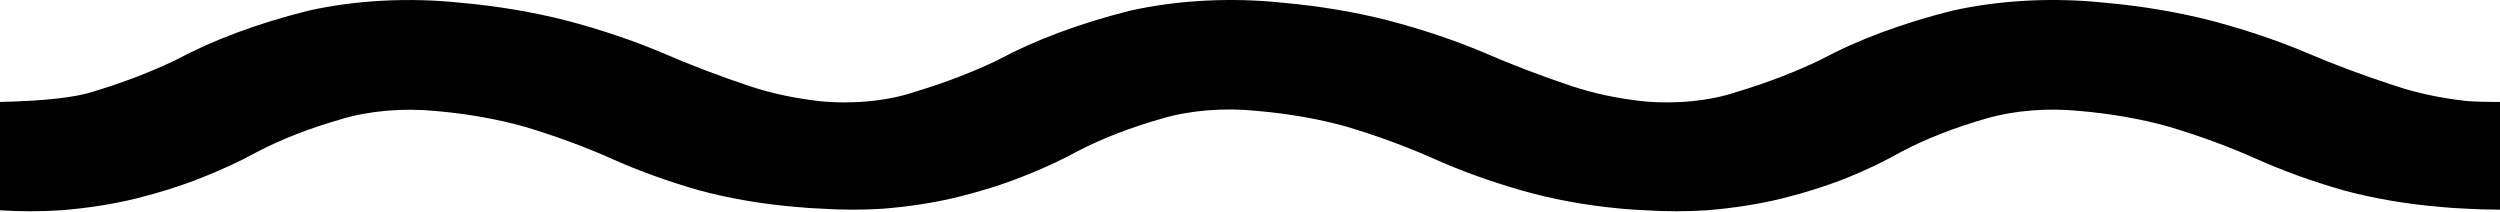
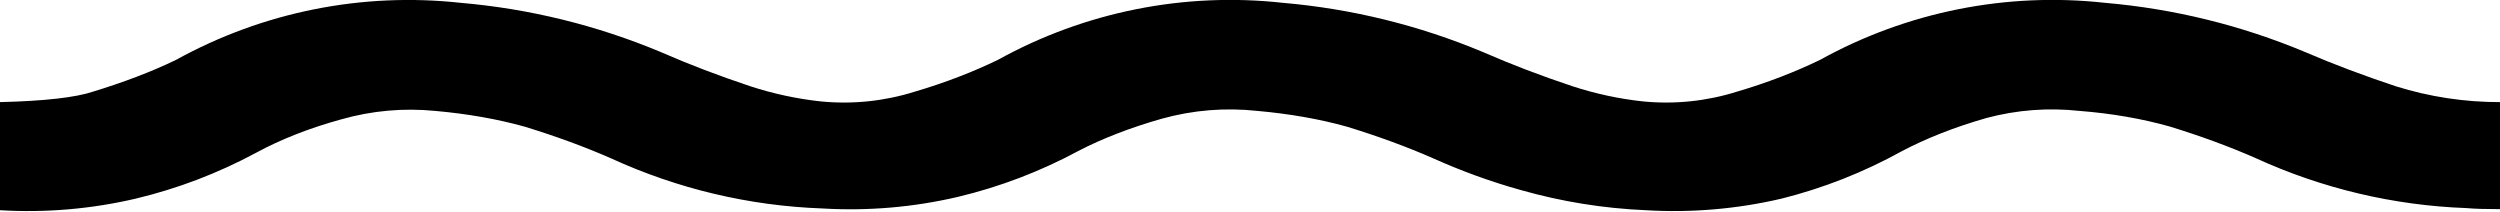
- <svg xmlns="http://www.w3.org/2000/svg" width="71px" height="6px" viewBox="0 0 71 6" version="1.1">
-   <g id="Page-1" stroke="none" stroke-width="1" fill="none" fill-rule="evenodd">
-     <g id="Tea-Screen" fill="currentColor">
-       <path d="M71,2.895 C70.565,2.896 70.245,2.886 70.04,2.867 C69.318,2.786 68.638,2.643 68.04,2.443 C67.137,2.15 66.278,1.829 65.47,1.484 C64.651,1.139 63.749,0.837 62.78,0.582 C61.847,0.343 60.834,0.172 59.78,0.078 C58.315,-0.079 56.775,0.003 55.43,0.307 C54.004,0.666 52.737,1.14 51.69,1.704 C50.985,2.044 50.197,2.347 49.34,2.606 C48.575,2.866 47.598,2.965 46.66,2.876 C45.938,2.796 45.258,2.652 44.66,2.453 C43.767,2.155 42.918,1.832 42.12,1.484 C41.301,1.139 40.399,0.837 39.43,0.582 C38.497,0.343 37.484,0.172 36.43,0.078 C34.965,-0.079 33.425,0.003 32.08,0.307 C30.654,0.666 29.387,1.14 28.34,1.704 C27.635,2.044 26.847,2.347 25.99,2.606 C25.225,2.866 24.248,2.965 23.31,2.876 C22.588,2.796 21.908,2.652 21.31,2.453 C20.417,2.155 19.568,1.832 18.77,1.484 C17.951,1.139 17.049,0.837 16.08,0.582 C15.147,0.343 14.134,0.172 13.08,0.078 C11.626,-0.077 10.097,0.003 8.76,0.303 C7.327,0.661 6.053,1.134 5,1.7 C4.295,2.04 3.507,2.342 2.65,2.601 C2.142,2.769 1.259,2.867 0,2.895 L1.39271815e-14,5.972 C0.574,6.009 1.156,6.009 1.73,5.972 C2.475,5.913 3.195,5.801 3.86,5.639 C4.523,5.475 5.144,5.279 5.71,5.053 C6.273,4.832 6.795,4.591 7.27,4.332 C7.967,3.963 8.782,3.644 9.69,3.385 C10.473,3.147 11.436,3.063 12.36,3.151 C13.265,3.229 14.129,3.382 14.91,3.602 C15.788,3.866 16.609,4.168 17.36,4.503 C18.116,4.843 18.95,5.145 19.85,5.404 C20.701,5.634 21.635,5.795 22.61,5.877 C22.86,5.9 23.1,5.918 23.35,5.927 C23.924,5.964 24.506,5.964 25.08,5.927 C25.825,5.868 26.545,5.756 27.21,5.593 C27.873,5.43 28.494,5.234 29.06,5.008 C29.623,4.787 30.145,4.546 30.62,4.287 C31.309,3.929 32.111,3.619 33,3.367 C33.799,3.13 34.779,3.052 35.71,3.151 C36.615,3.229 37.479,3.382 38.26,3.602 C39.138,3.866 39.959,4.168 40.71,4.503 C41.466,4.843 42.3,5.145 43.2,5.404 C44.056,5.652 45.005,5.828 46,5.922 C46.25,5.945 46.49,5.963 46.74,5.972 C47.314,6.009 47.896,6.009 48.47,5.972 C49.215,5.913 49.935,5.801 50.6,5.639 C51.263,5.475 51.884,5.279 52.45,5.053 C53.011,4.825 53.53,4.576 54,4.309 C54.697,3.941 55.512,3.622 56.42,3.363 C57.202,3.136 58.153,3.06 59.06,3.151 C59.965,3.229 60.829,3.382 61.61,3.602 C62.488,3.866 63.309,4.168 64.06,4.503 C64.816,4.843 65.65,5.145 66.55,5.404 C67.401,5.634 68.335,5.795 69.31,5.877 C69.56,5.9 69.8,5.918 70.05,5.927 C70.271,5.941 70.587,5.951 71,5.955 L71,2.895 Z" id="Path" />
-     </g>
-   </g>
+ <svg xmlns="http://www.w3.org/2000/svg" width="71" height="6">
+   <path d="M71 2.9a9.86 9.86 0 0 1-2.96-.45c-.9-.3-1.76-.62-2.57-.97a18.92 18.92 0 0 0-5.69-1.4 13.63 13.63 0 0 0-8.09 1.62c-.7.34-1.5.65-2.35.9a6.7 6.7 0 0 1-2.68.28 9.86 9.86 0 0 1-2-.43c-.9-.3-1.74-.62-2.54-.97a18.92 18.92 0 0 0-5.69-1.4 13.63 13.63 0 0 0-8.09 1.62c-.7.34-1.5.65-2.35.9a6.7 6.7 0 0 1-2.68.28 9.86 9.86 0 0 1-2-.43c-.9-.3-1.74-.62-2.54-.97a18.92 18.92 0 0 0-5.69-1.4A13.65 13.65 0 0 0 5 1.7c-.7.34-1.5.64-2.35.9-.5.17-1.4.27-2.65.3v3.07a13.4 13.4 0 0 0 3.86-.33 14.13 14.13 0 0 0 3.41-1.3c.7-.38 1.51-.7 2.42-.95a7.15 7.15 0 0 1 2.67-.24c.9.08 1.77.23 2.55.45.88.27 1.7.57 2.45.9a15.75 15.75 0 0 0 5.99 1.42 13.4 13.4 0 0 0 3.86-.33 14.13 14.13 0 0 0 3.41-1.3c.69-.36 1.5-.67 2.38-.92a7.2 7.2 0 0 1 2.71-.22c.9.08 1.77.23 2.55.45.88.27 1.7.57 2.45.9.76.34 1.59.65 2.49.9a15.37 15.37 0 0 0 3.54.57 13.4 13.4 0 0 0 3.86-.33A14.13 14.13 0 0 0 54 4.3c.7-.37 1.51-.69 2.42-.95a7.2 7.2 0 0 1 2.64-.2c.9.07 1.77.22 2.55.44.88.27 1.7.57 2.45.9a15.75 15.75 0 0 0 5.99 1.42c.22.02.54.03.95.03V2.9z" fill="currentColor" fill-rule="evenodd" />
</svg>
